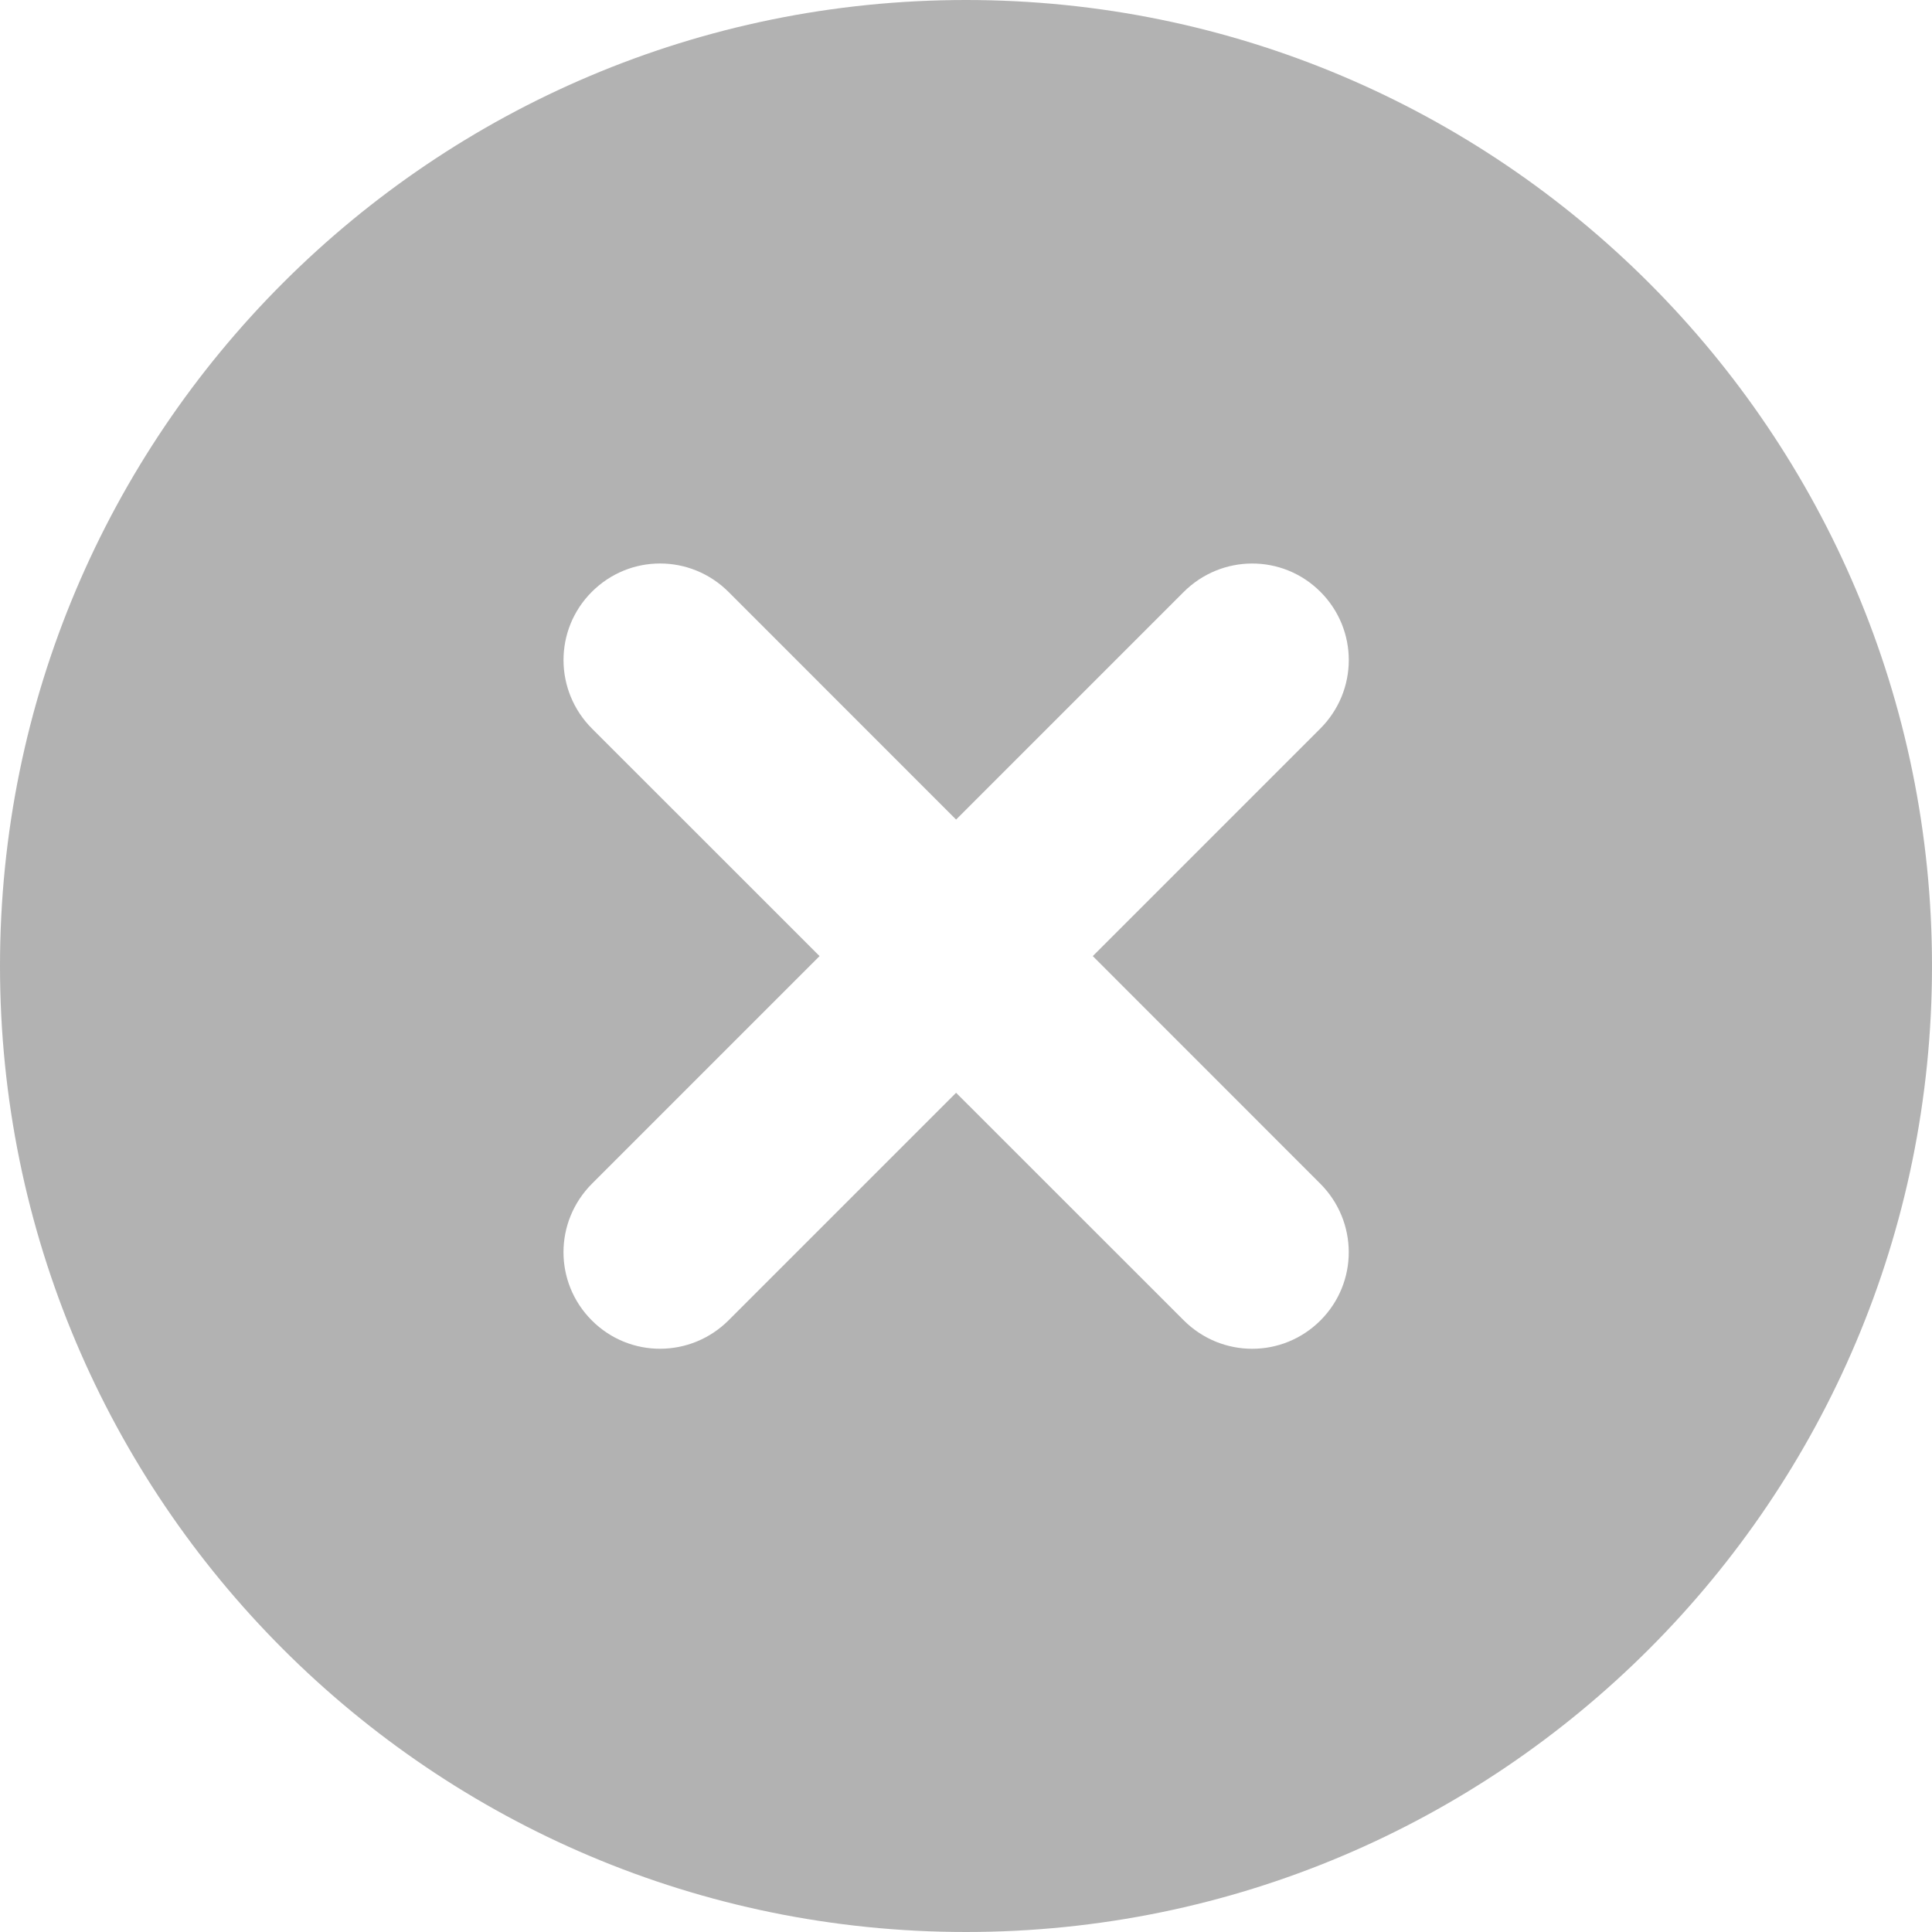
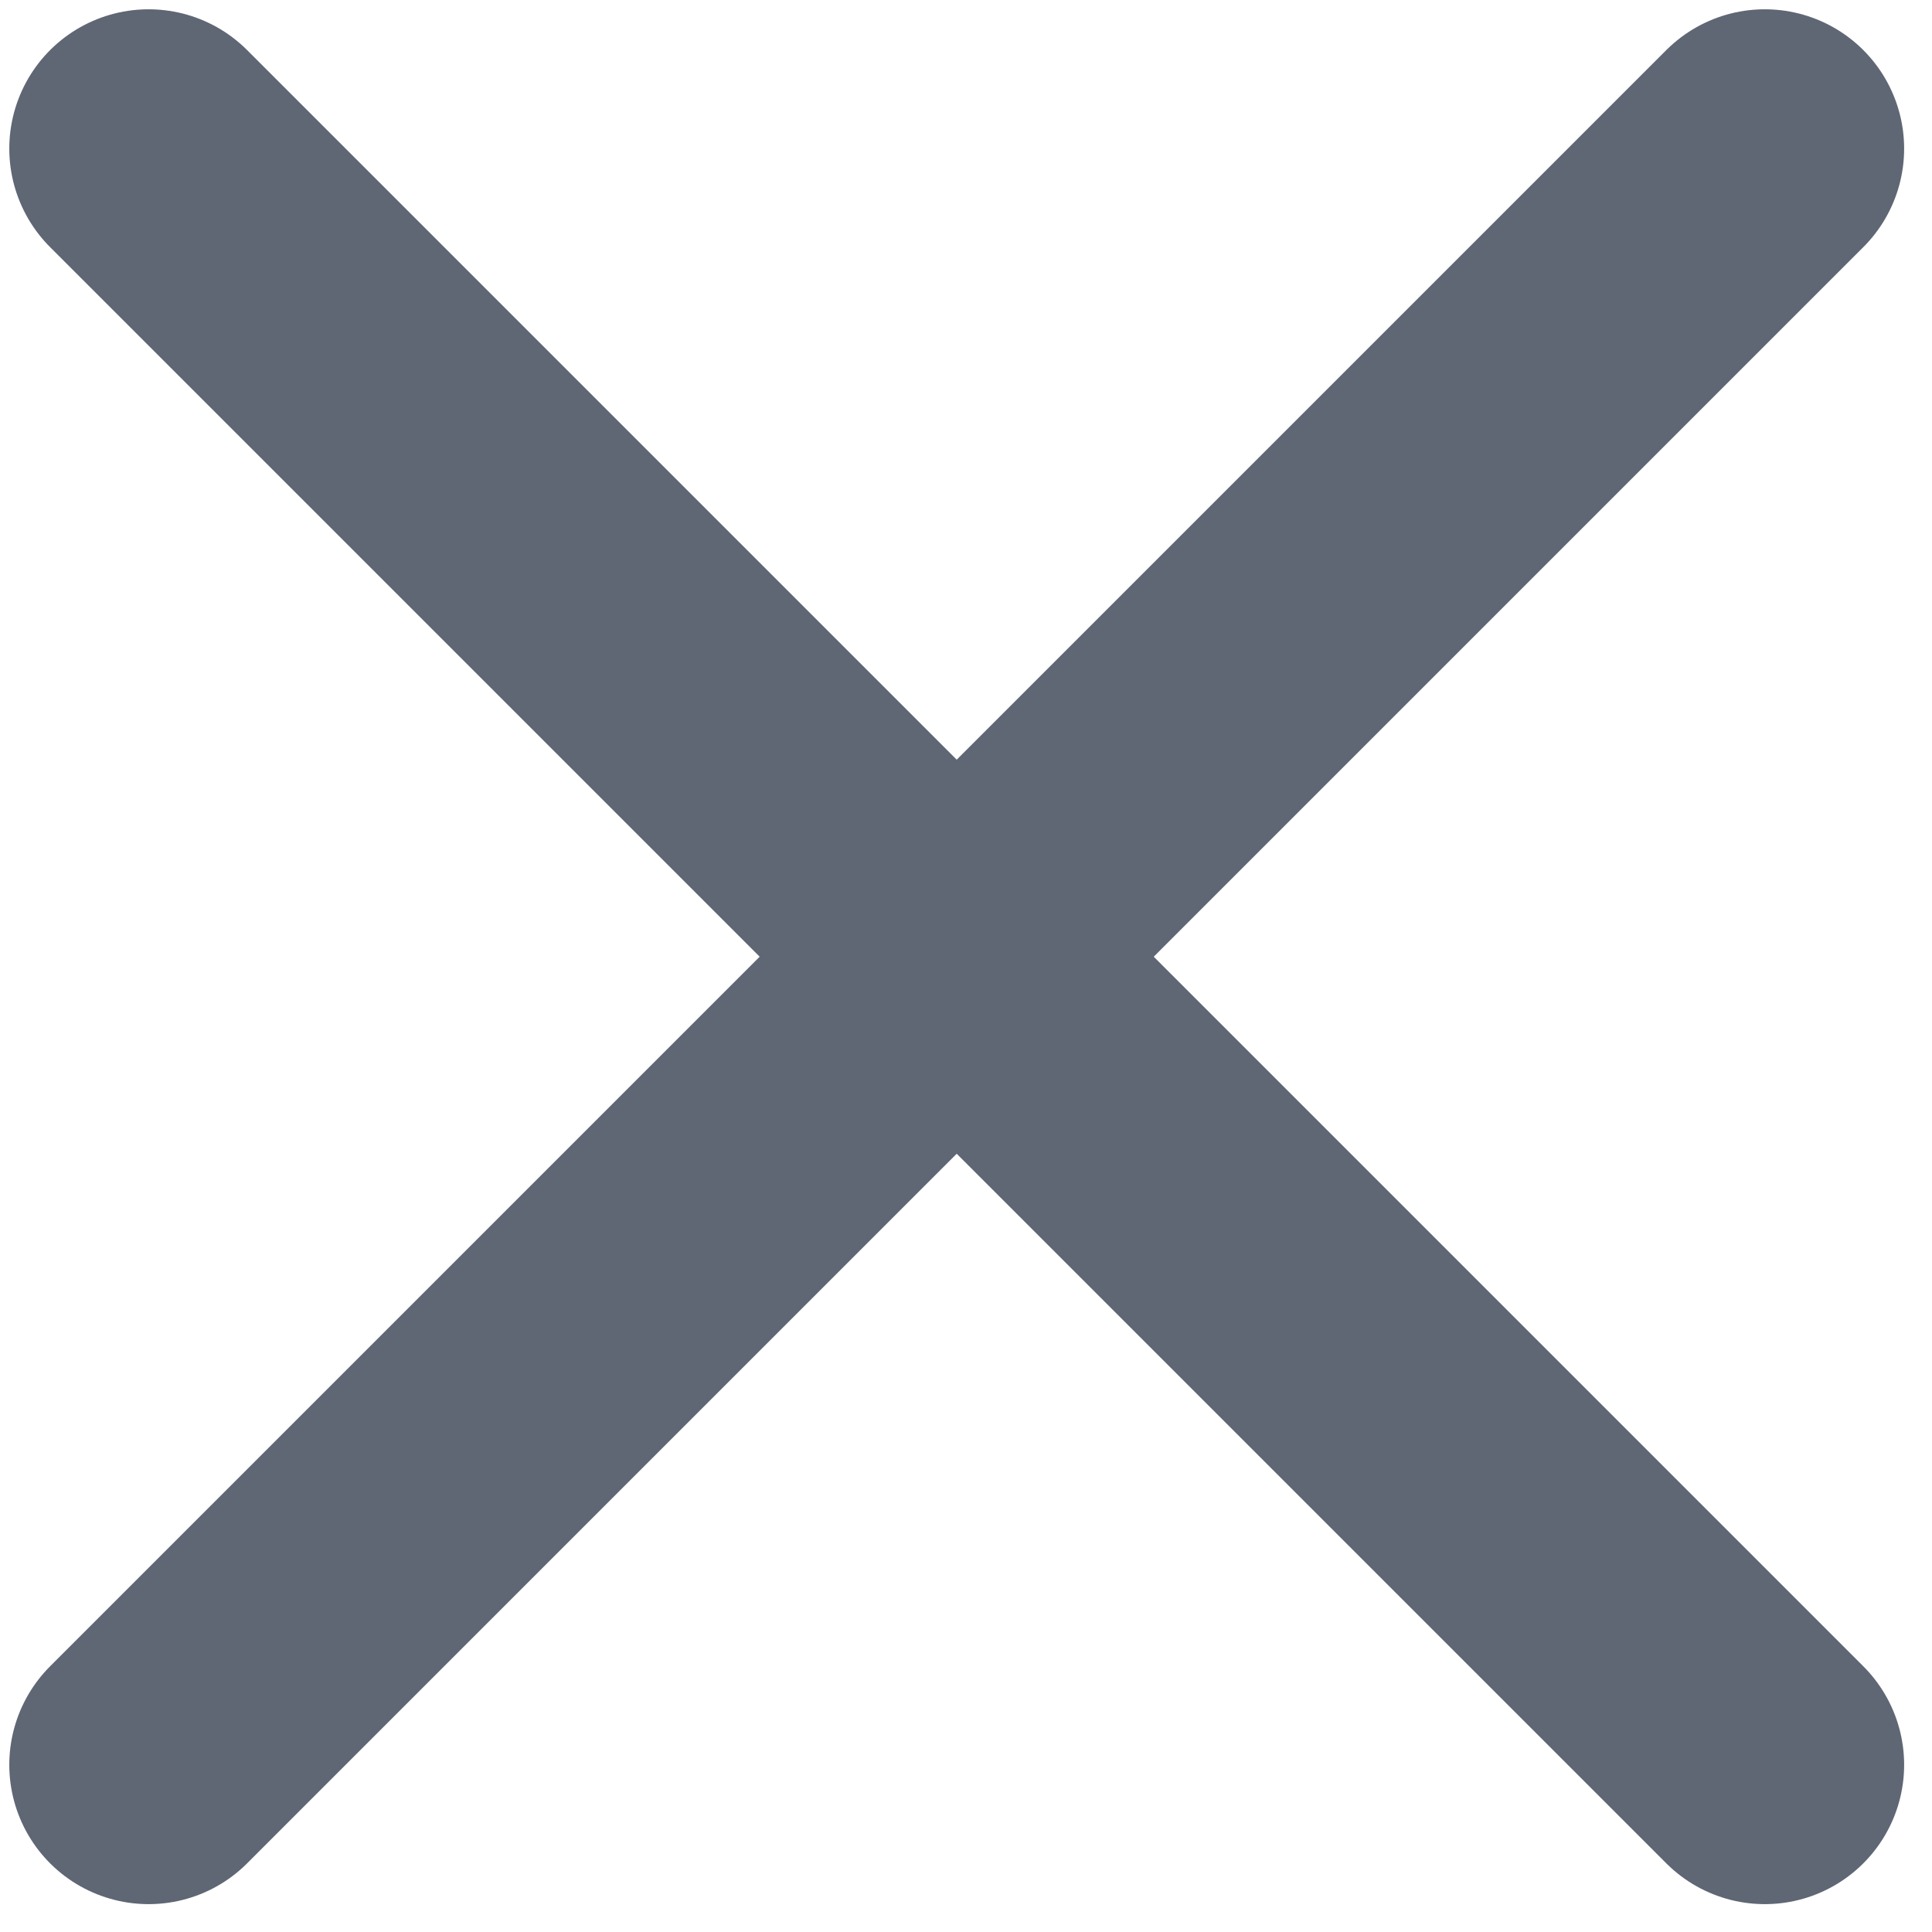
- <svg xmlns="http://www.w3.org/2000/svg" width="24" height="24" viewBox="0 0 24 24" fill="none">
-   <path fill-rule="evenodd" clip-rule="evenodd" d="M24 12C24 18.627 18.627 24 12 24C5.373 24 0 18.627 0 12C0 5.373 5.373 0 12 0C18.627 0 24 5.373 24 12ZM16.4 9.052L13.575 11.877L16.4 14.703C16.87 15.173 16.875 15.931 16.403 16.403C15.934 16.872 15.177 16.874 14.703 16.4L11.877 13.575L9.052 16.4C8.582 16.87 7.824 16.875 7.352 16.403C6.883 15.934 6.881 15.177 7.355 14.703L10.181 11.877L7.355 9.052C6.885 8.582 6.88 7.824 7.352 7.352C7.821 6.883 8.578 6.881 9.052 7.355L11.877 10.181L14.703 7.355C15.173 6.885 15.931 6.88 16.403 7.352C16.872 7.821 16.874 8.578 16.4 9.052Z" fill="#666666" fill-opacity="0.5" />
+ <svg xmlns="http://www.w3.org/2000/svg" width="26" height="26" viewBox="0 0 26 26" fill="none">
+   <path d="M2 2L23.75 23.75M23.75 2L2 23.75" stroke="#5F6674" stroke-width="3.75" stroke-linecap="round" />
</svg>
